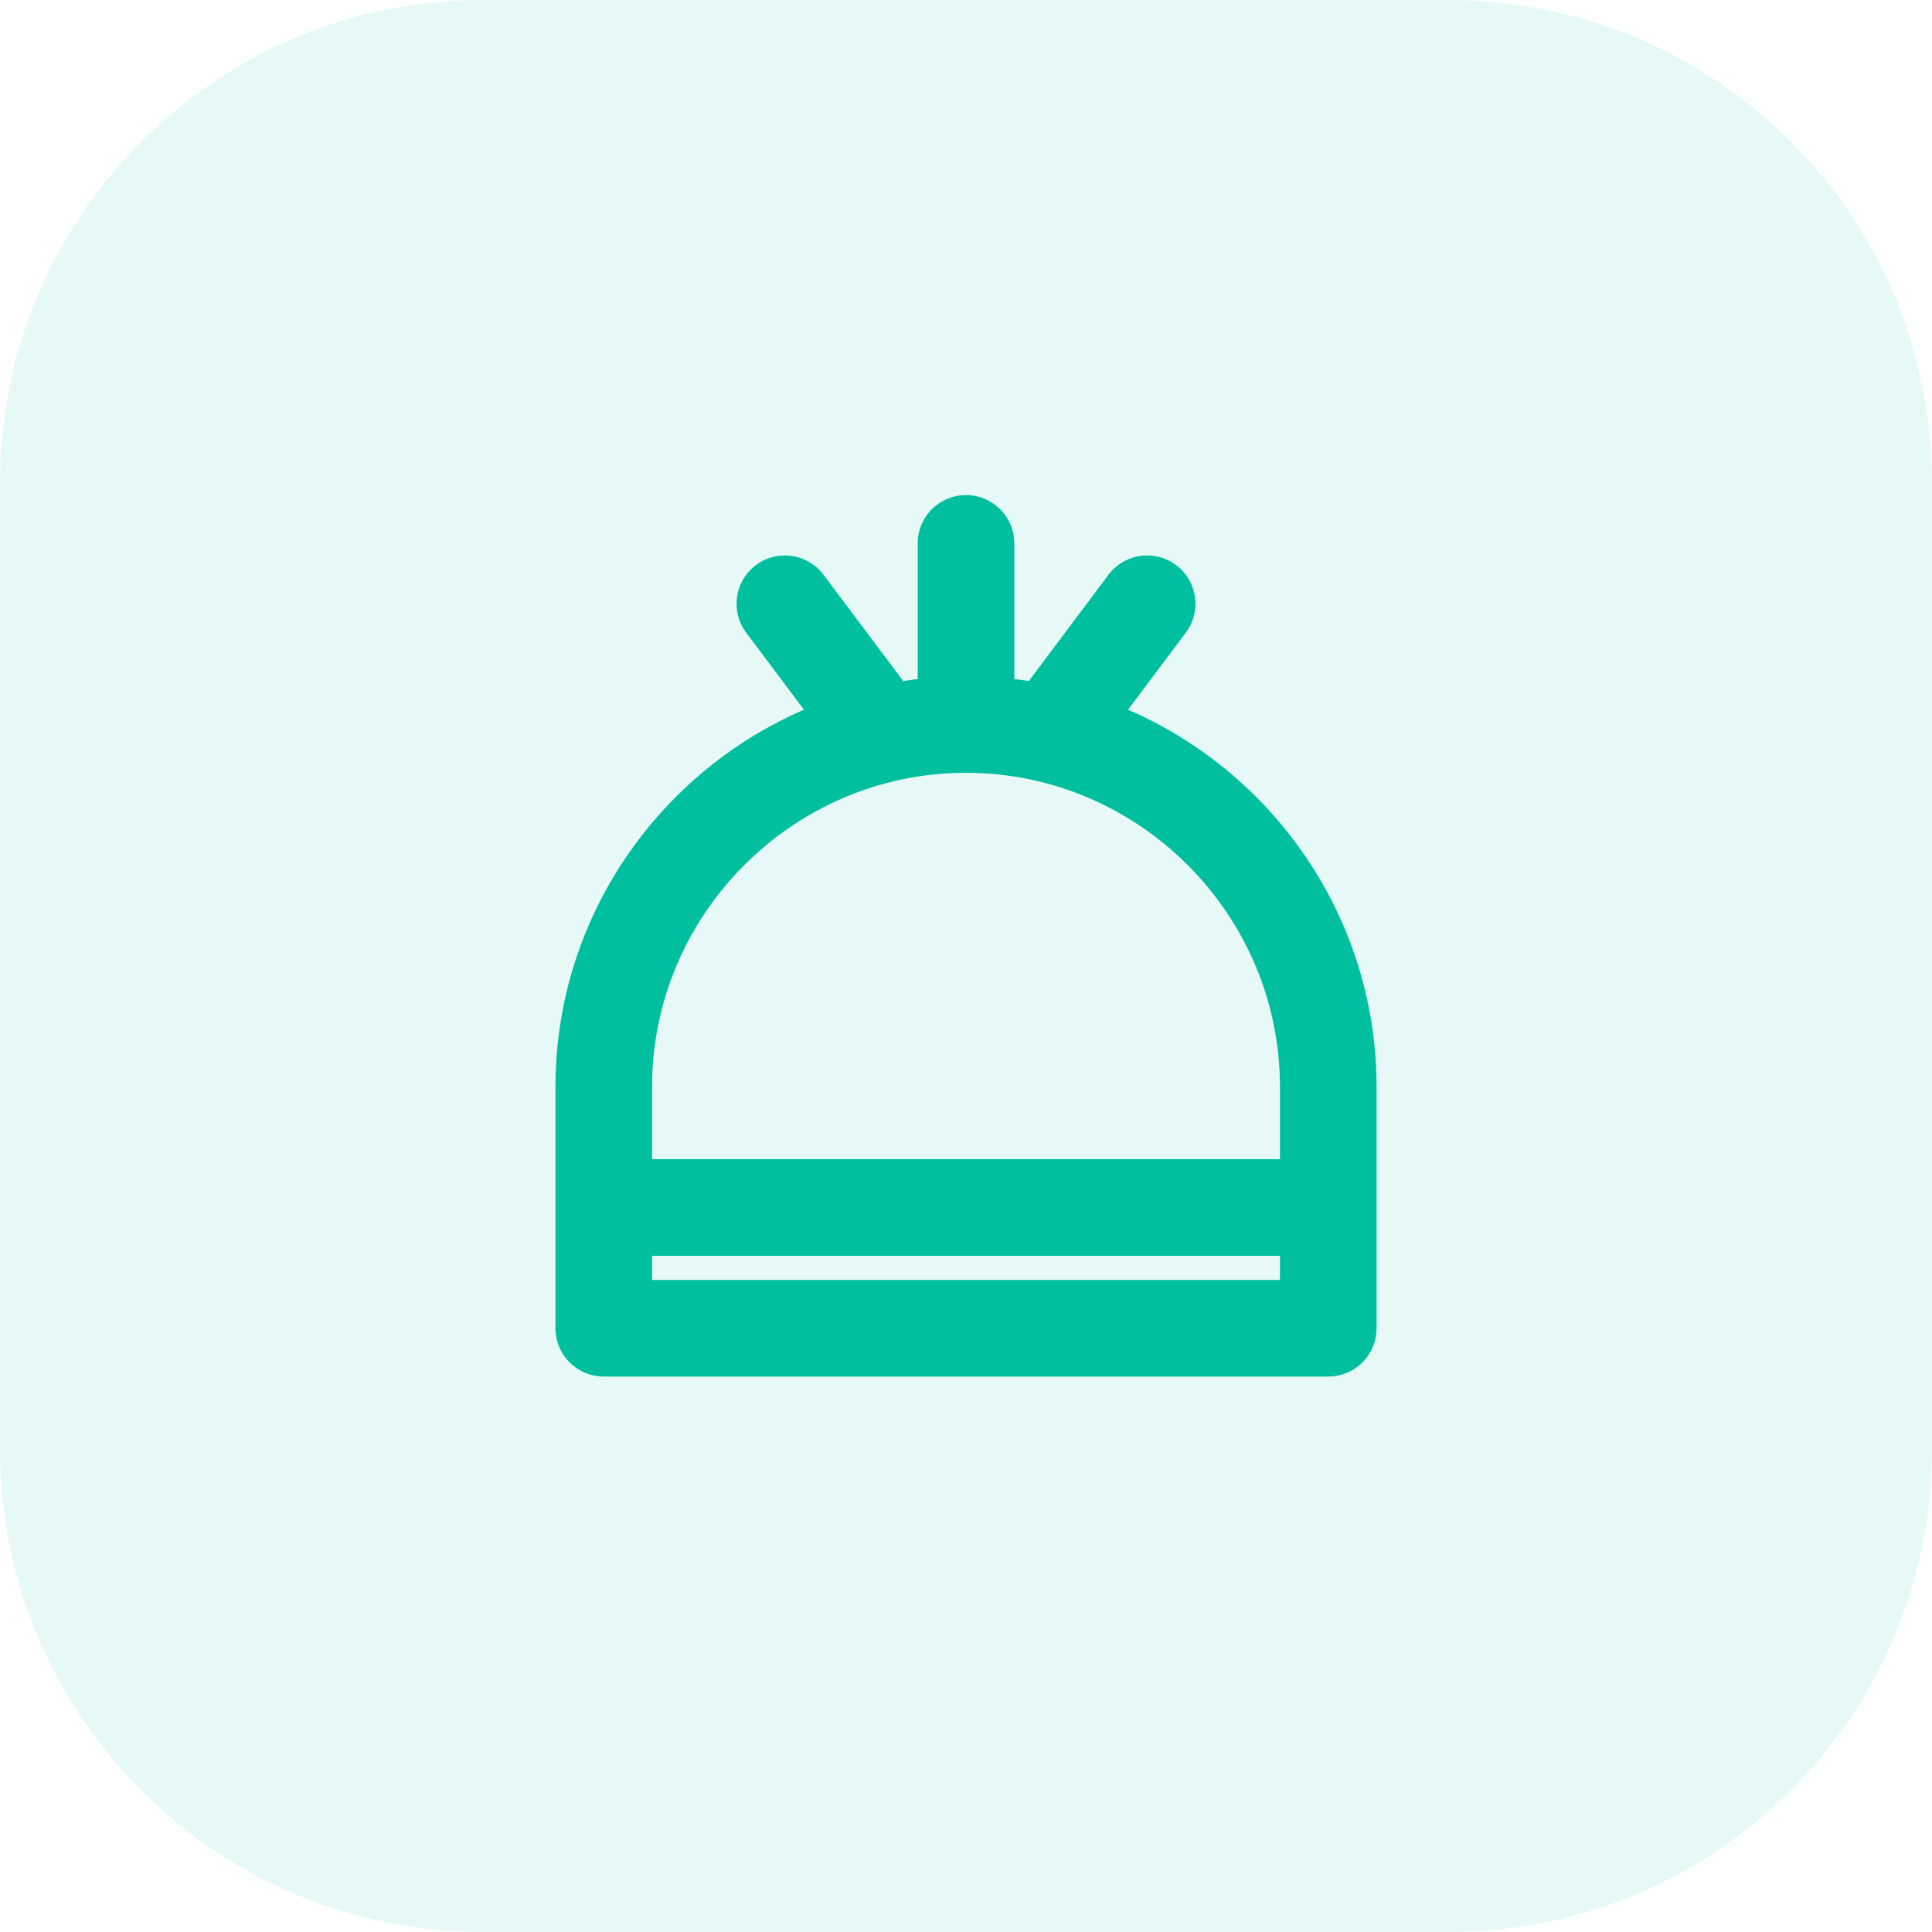
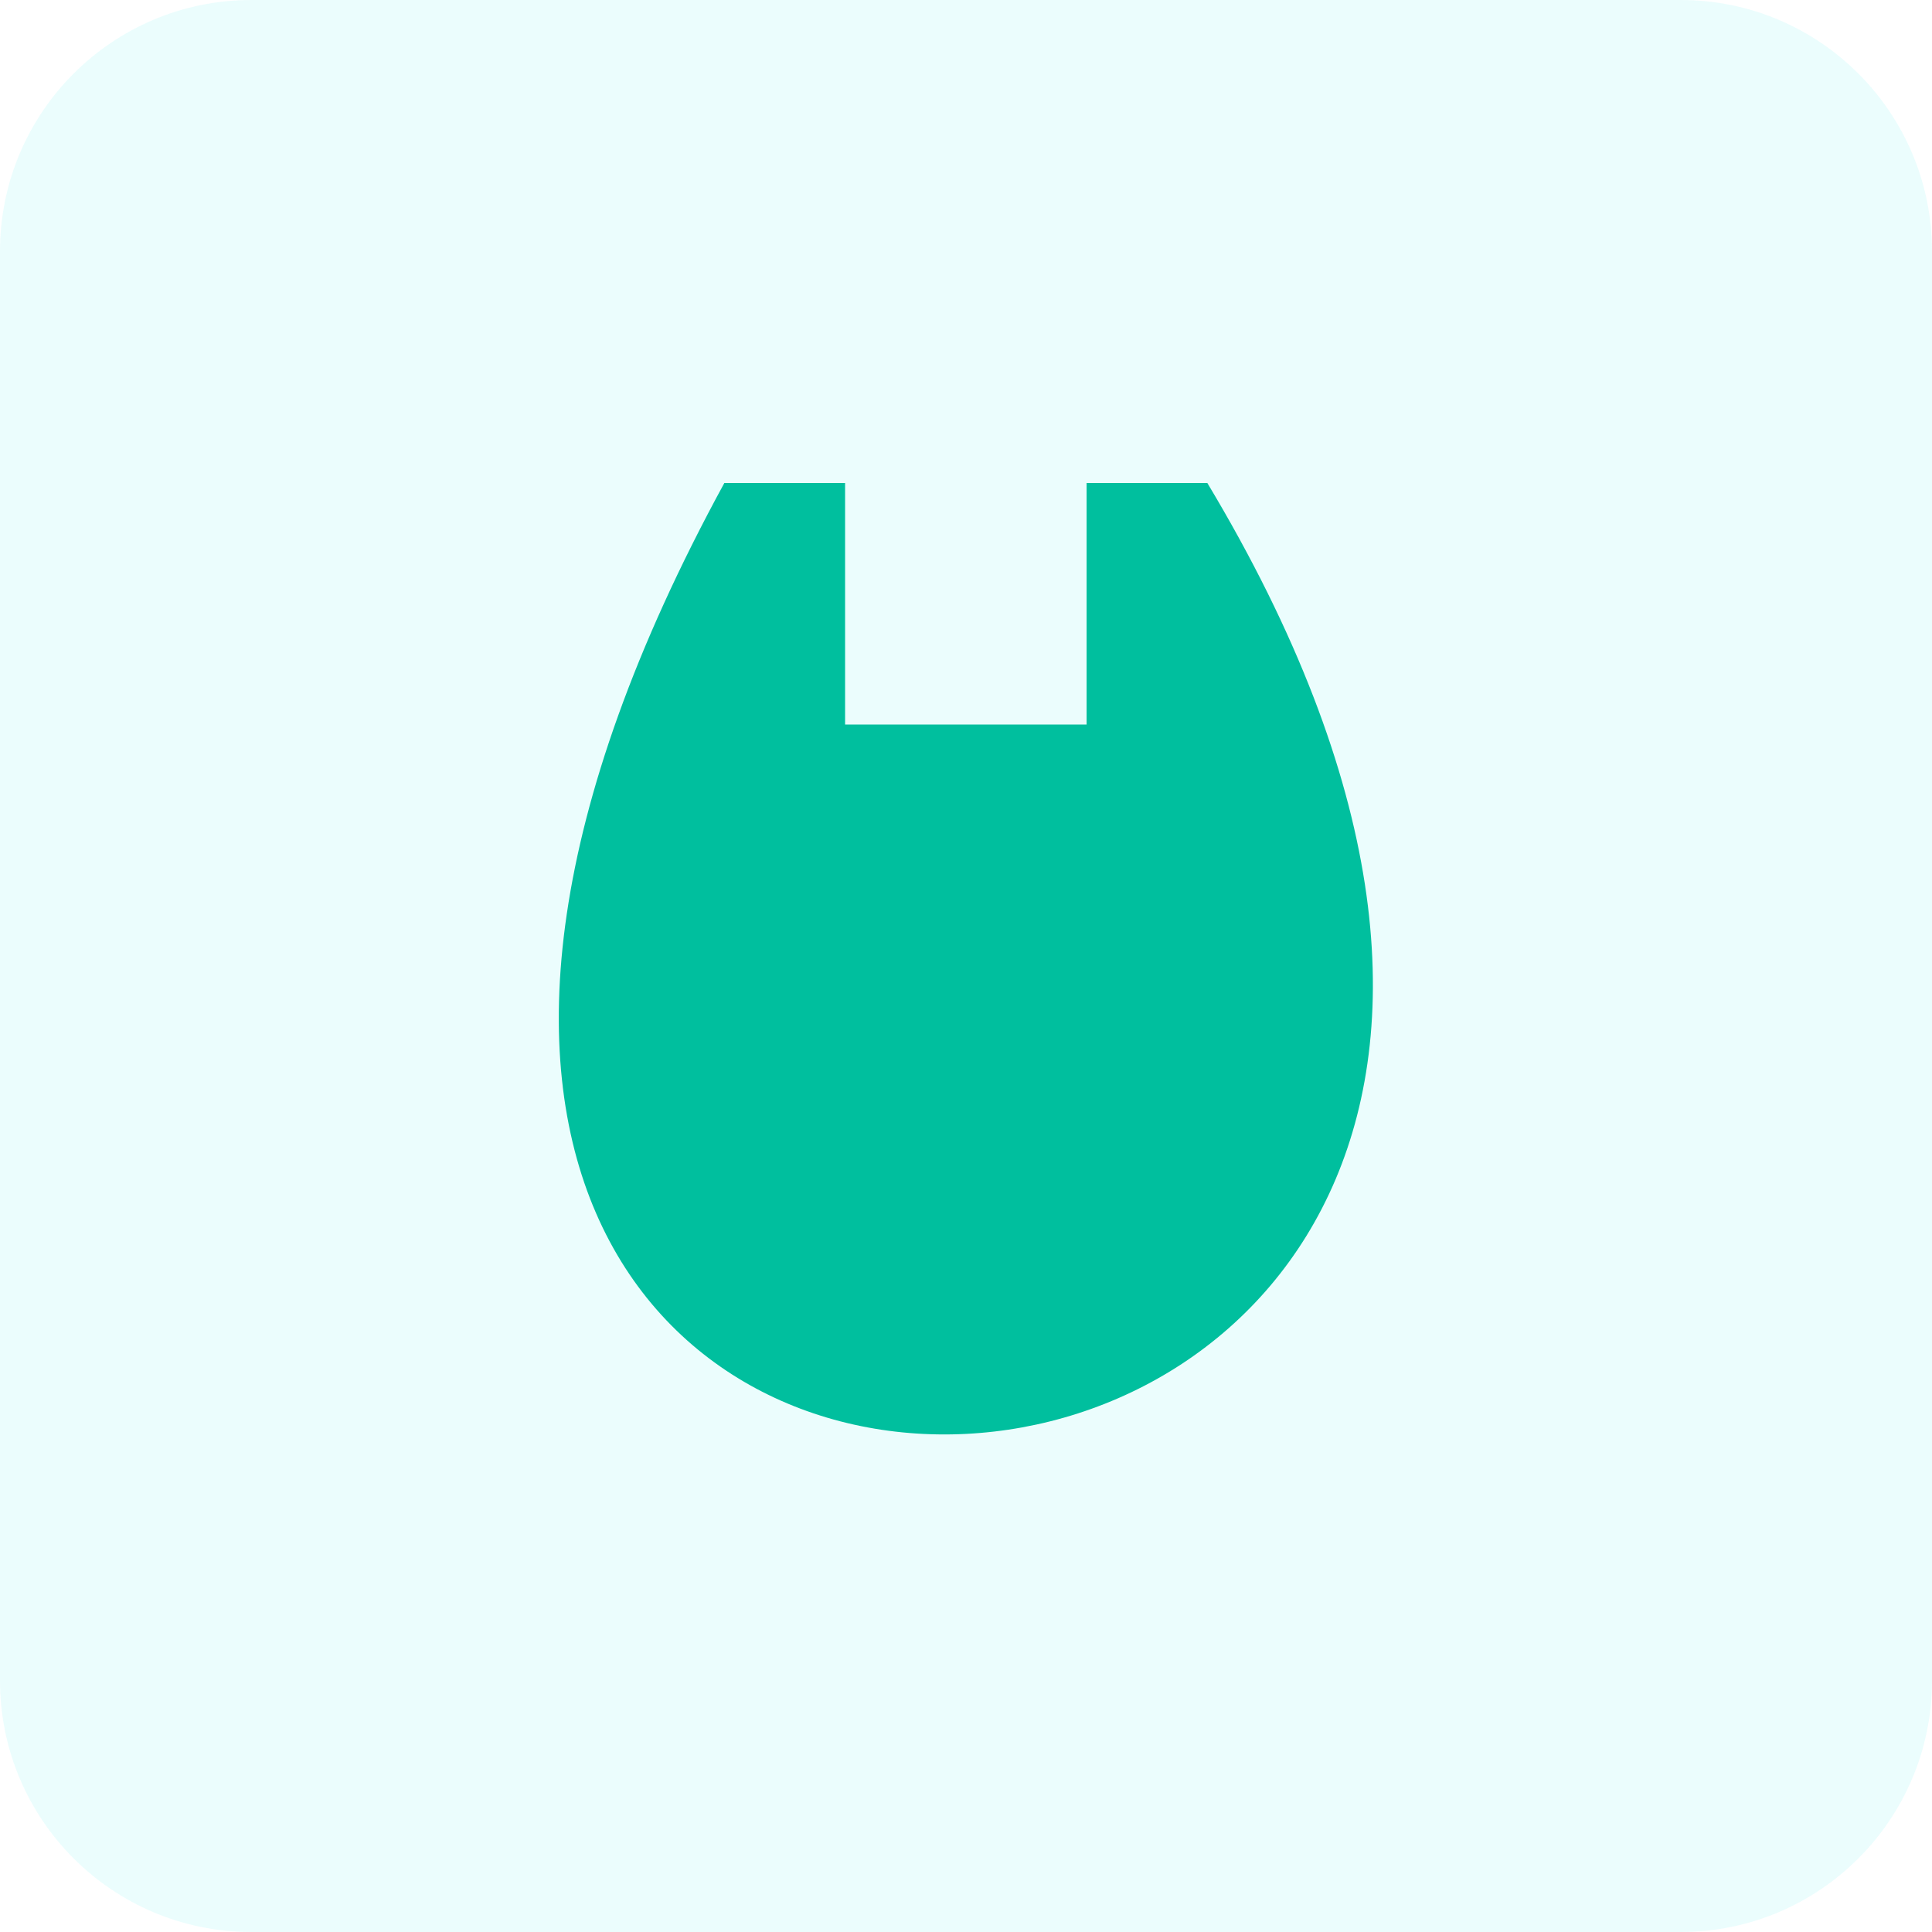
- <svg xmlns="http://www.w3.org/2000/svg" width="32" height="32" viewBox="0 0 32 32" fill="none">
-   <rect width="32" height="32" rx="8" fill="#E6F9F6" />
-   <path d="M10 18c0-3.3 2.7-6 6-6s6 2.7 6 6v2H10v-2zM10 20h12v2H10zM16 12V9M13 10l1.5 2M19 10l-1.5 2" stroke="#00BF9E" stroke-width="1.6" stroke-linecap="round" stroke-linejoin="round" />
+ <svg xmlns="http://www.w3.org/2000/svg" width="48" height="48" viewBox="0 0 48 48" fill="none">
+   <rect width="48" height="48" rx="6.244" fill="#35E7EB" fill-opacity="0.1" />
+   <path d="M29.996 12C47.996 42 -0.004 45 17.996 12H20.996V18H26.996V12" fill="#00BF9E" />
</svg>
